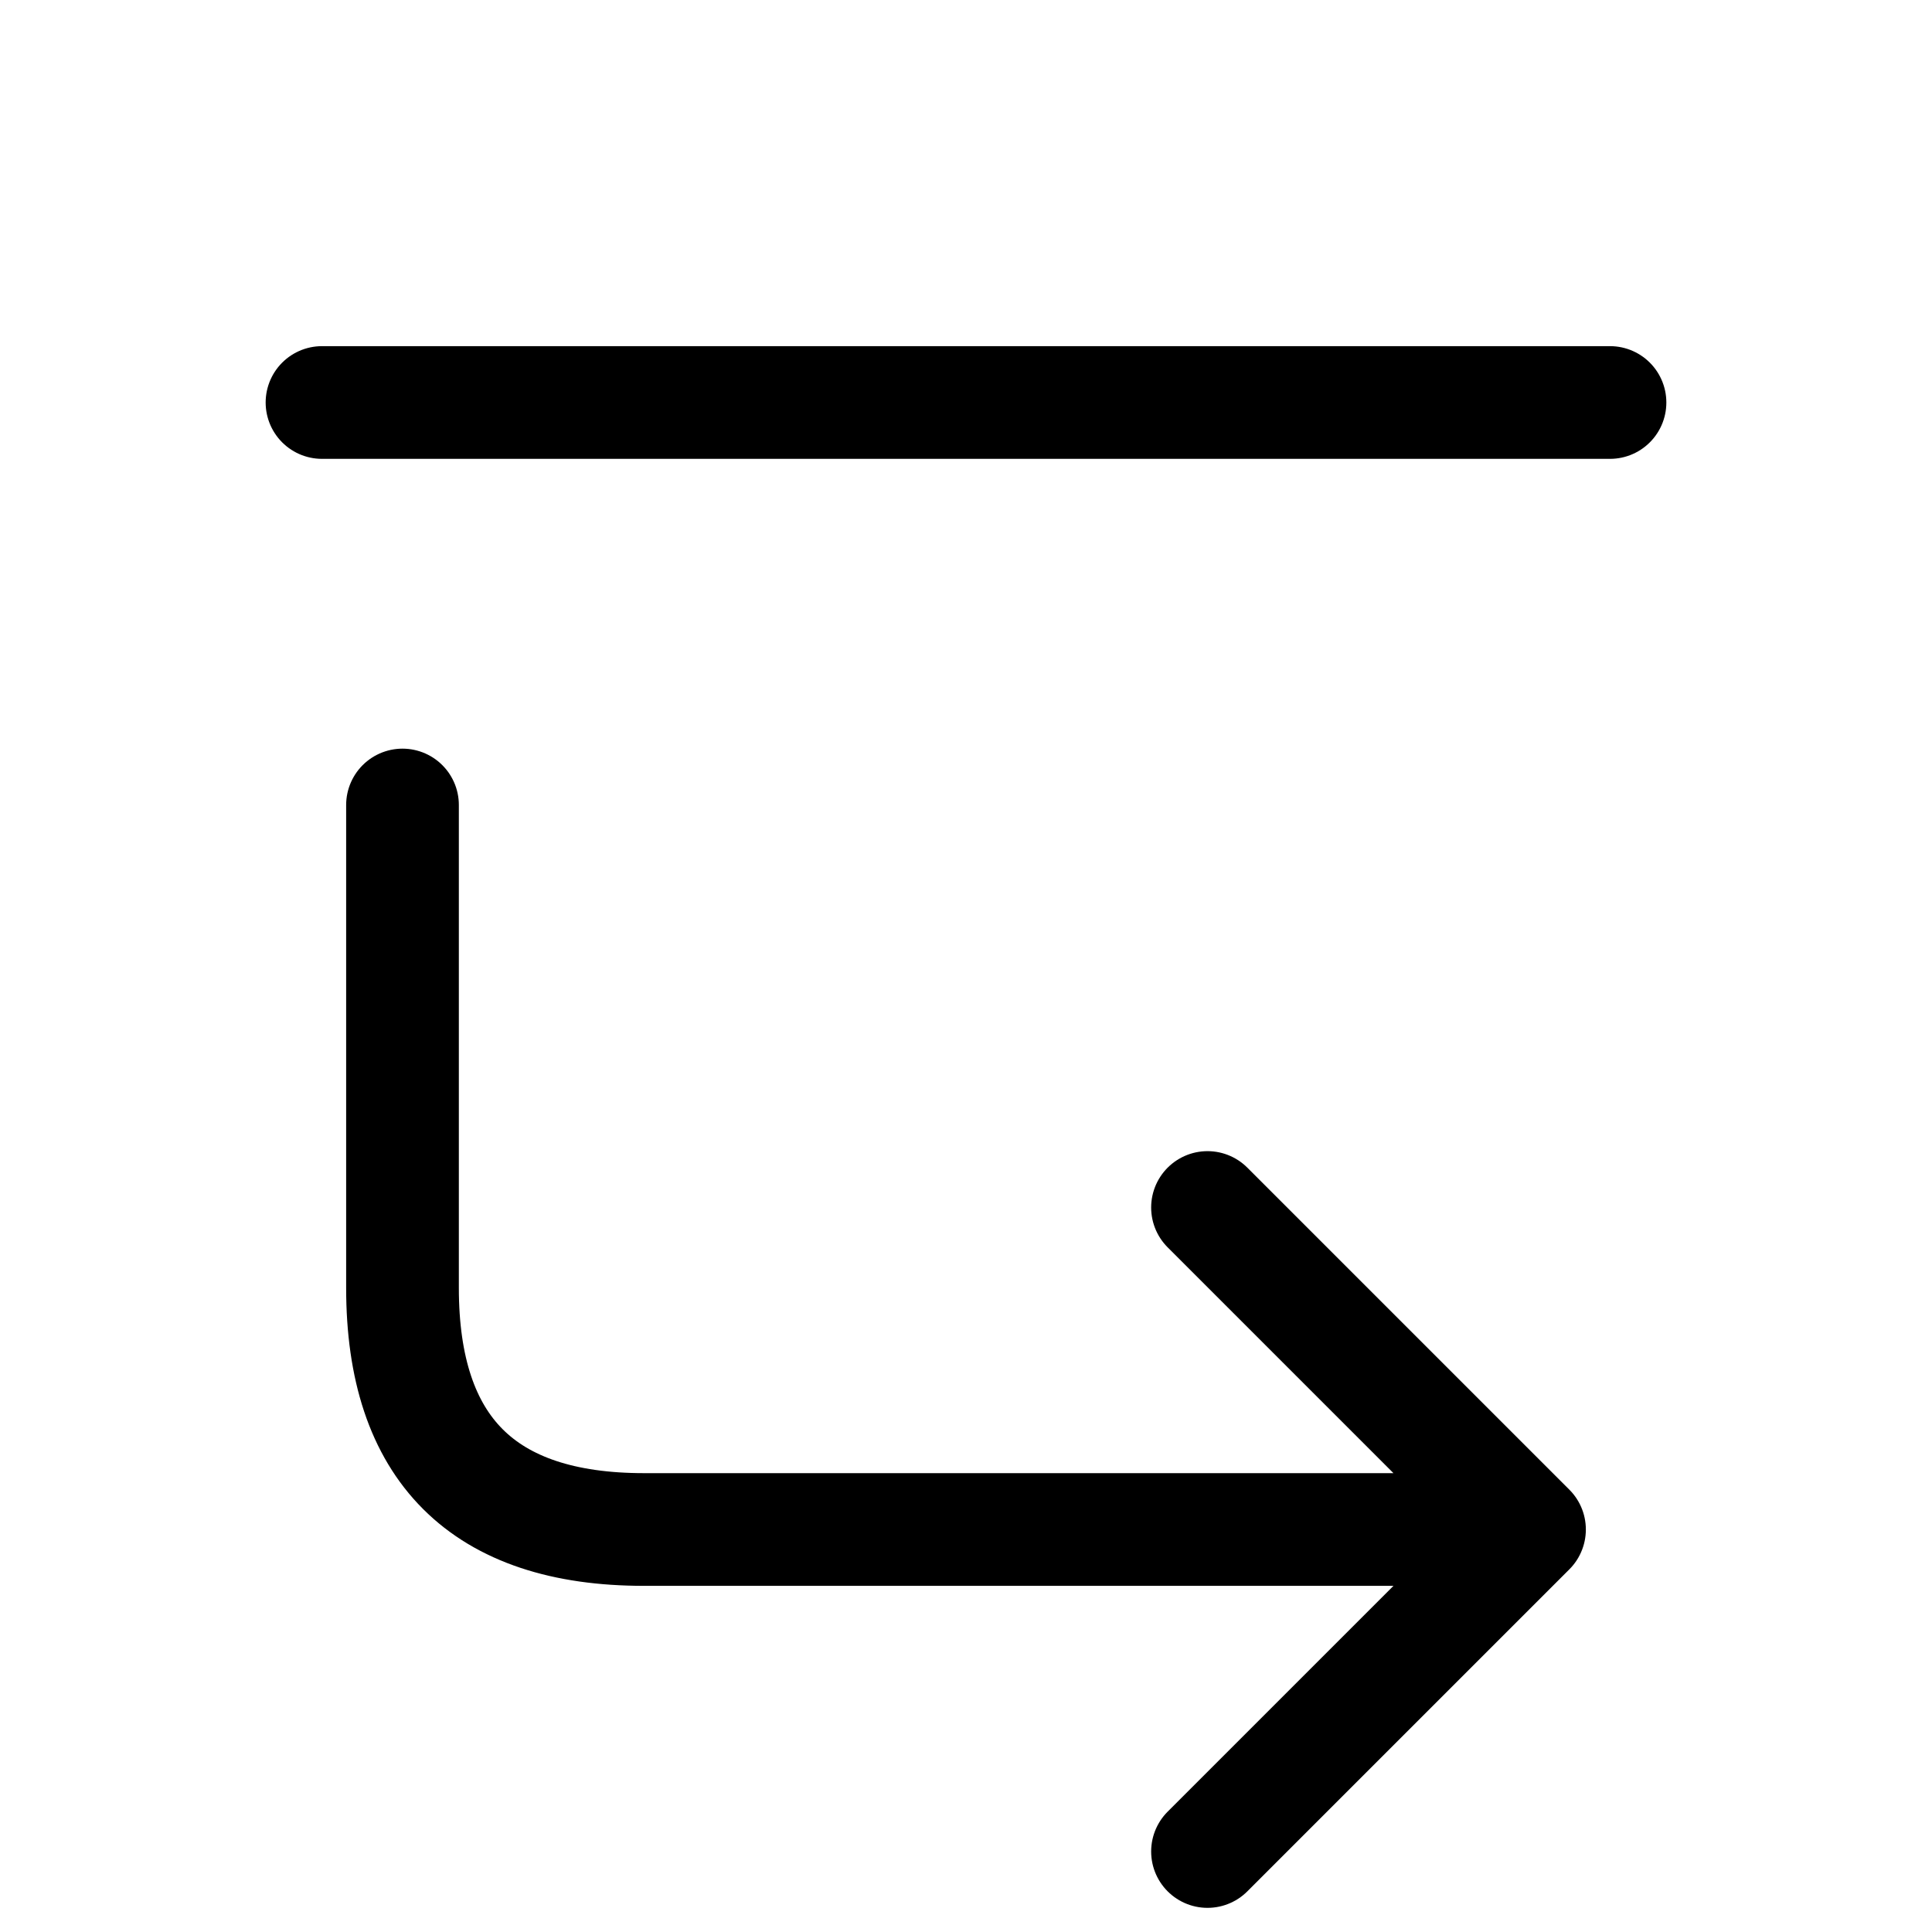
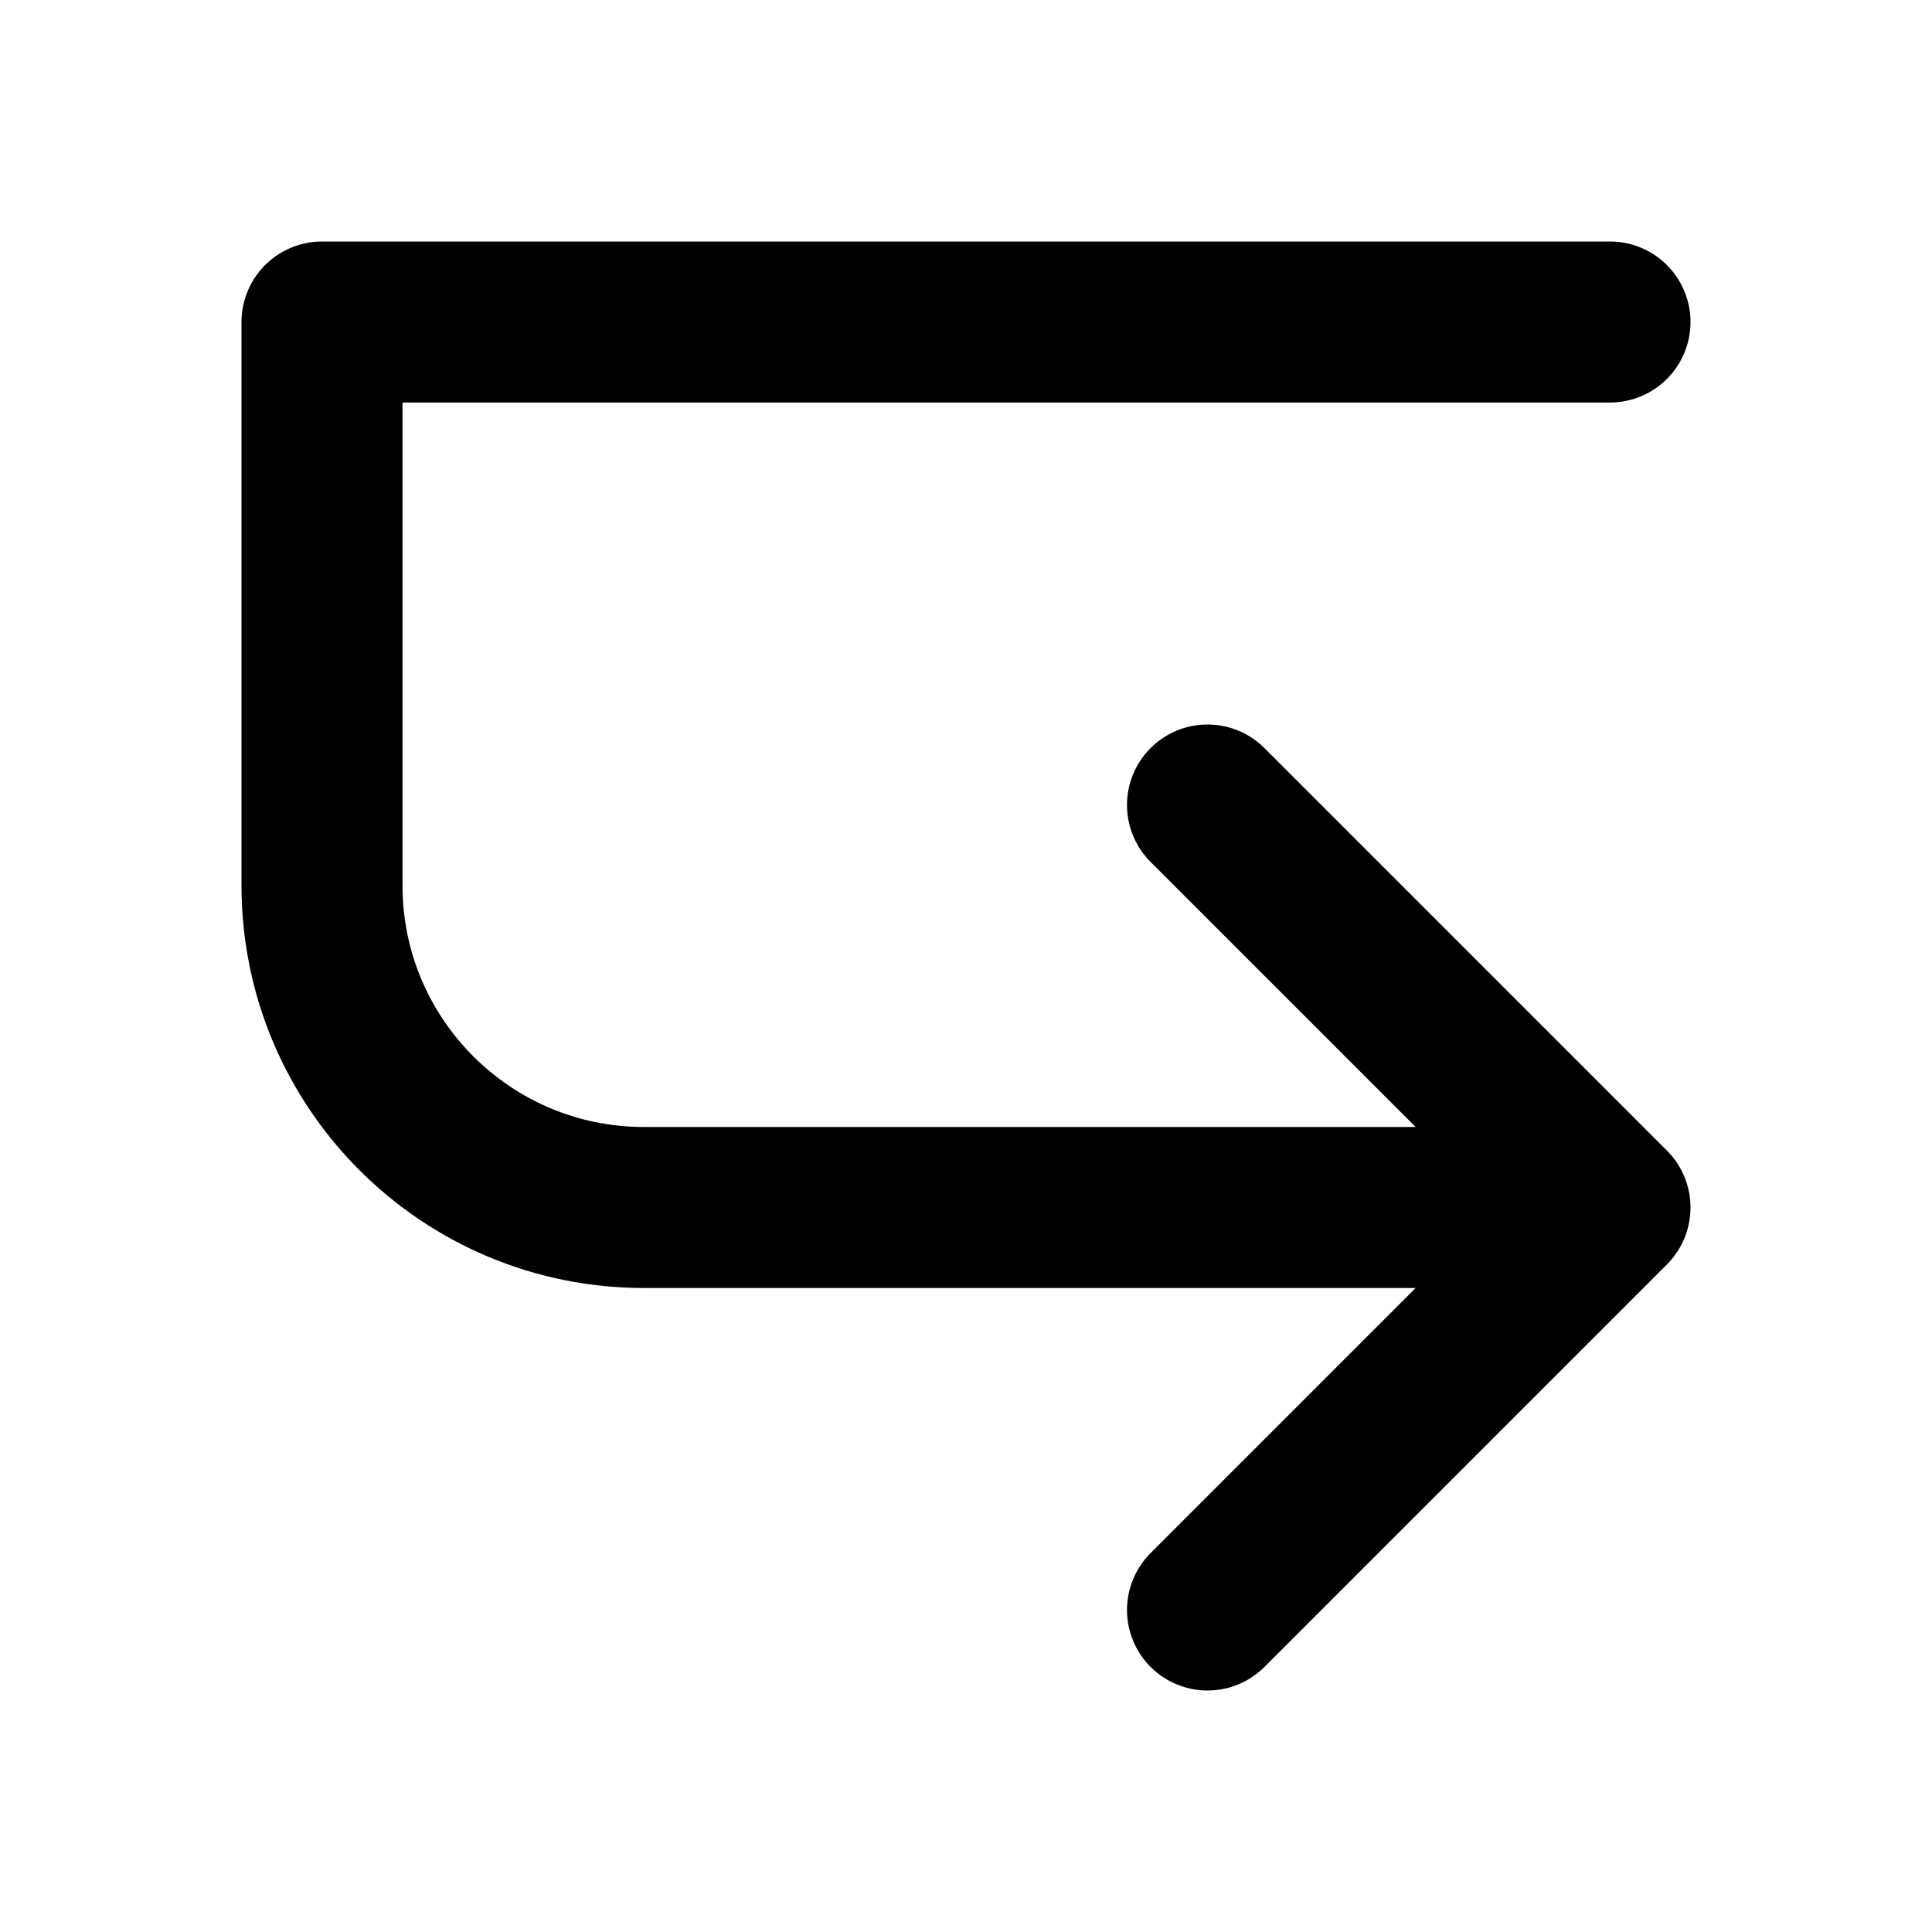
<svg xmlns="http://www.w3.org/2000/svg" viewBox="0 0 24 24" fill="currentColor">
-   <g fill="none" stroke="currentColor" stroke-width="1.4" stroke-linecap="round" stroke-linejoin="round">
-     <path d="M4 5h16M5 10v6q0 3 3 3h11m-4-4 4 4-4 4" />
+   <g fill="none" stroke="currentColor" stroke-width="2" stroke-linecap="round" stroke-linejoin="round">
+     <path d="M4 4h16M4 4v7a4 4 0 0 0 4 4h12m-5-5 5 5-5 5" />
  </g>
</svg>
